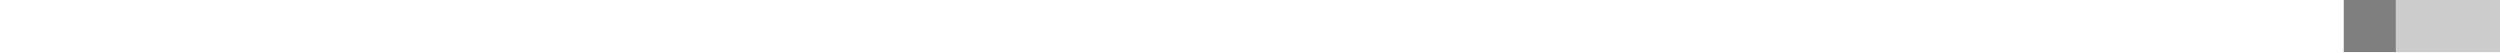
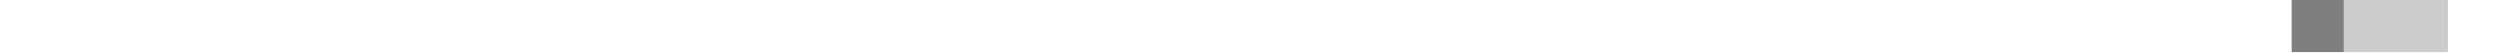
<svg xmlns="http://www.w3.org/2000/svg" viewBox="0 0 48 1">
  <g fill="#000000">
-     <rect x="45" width="1" height="1" opacity="0.5" />
-     <rect x="46" width="2" height="1" opacity="0.2" />
+     <rect x="44" width="1" height="1" opacity="0.5" />
+     <rect x="45" width="2" height="1" opacity="0.2" />
  </g>
</svg>
